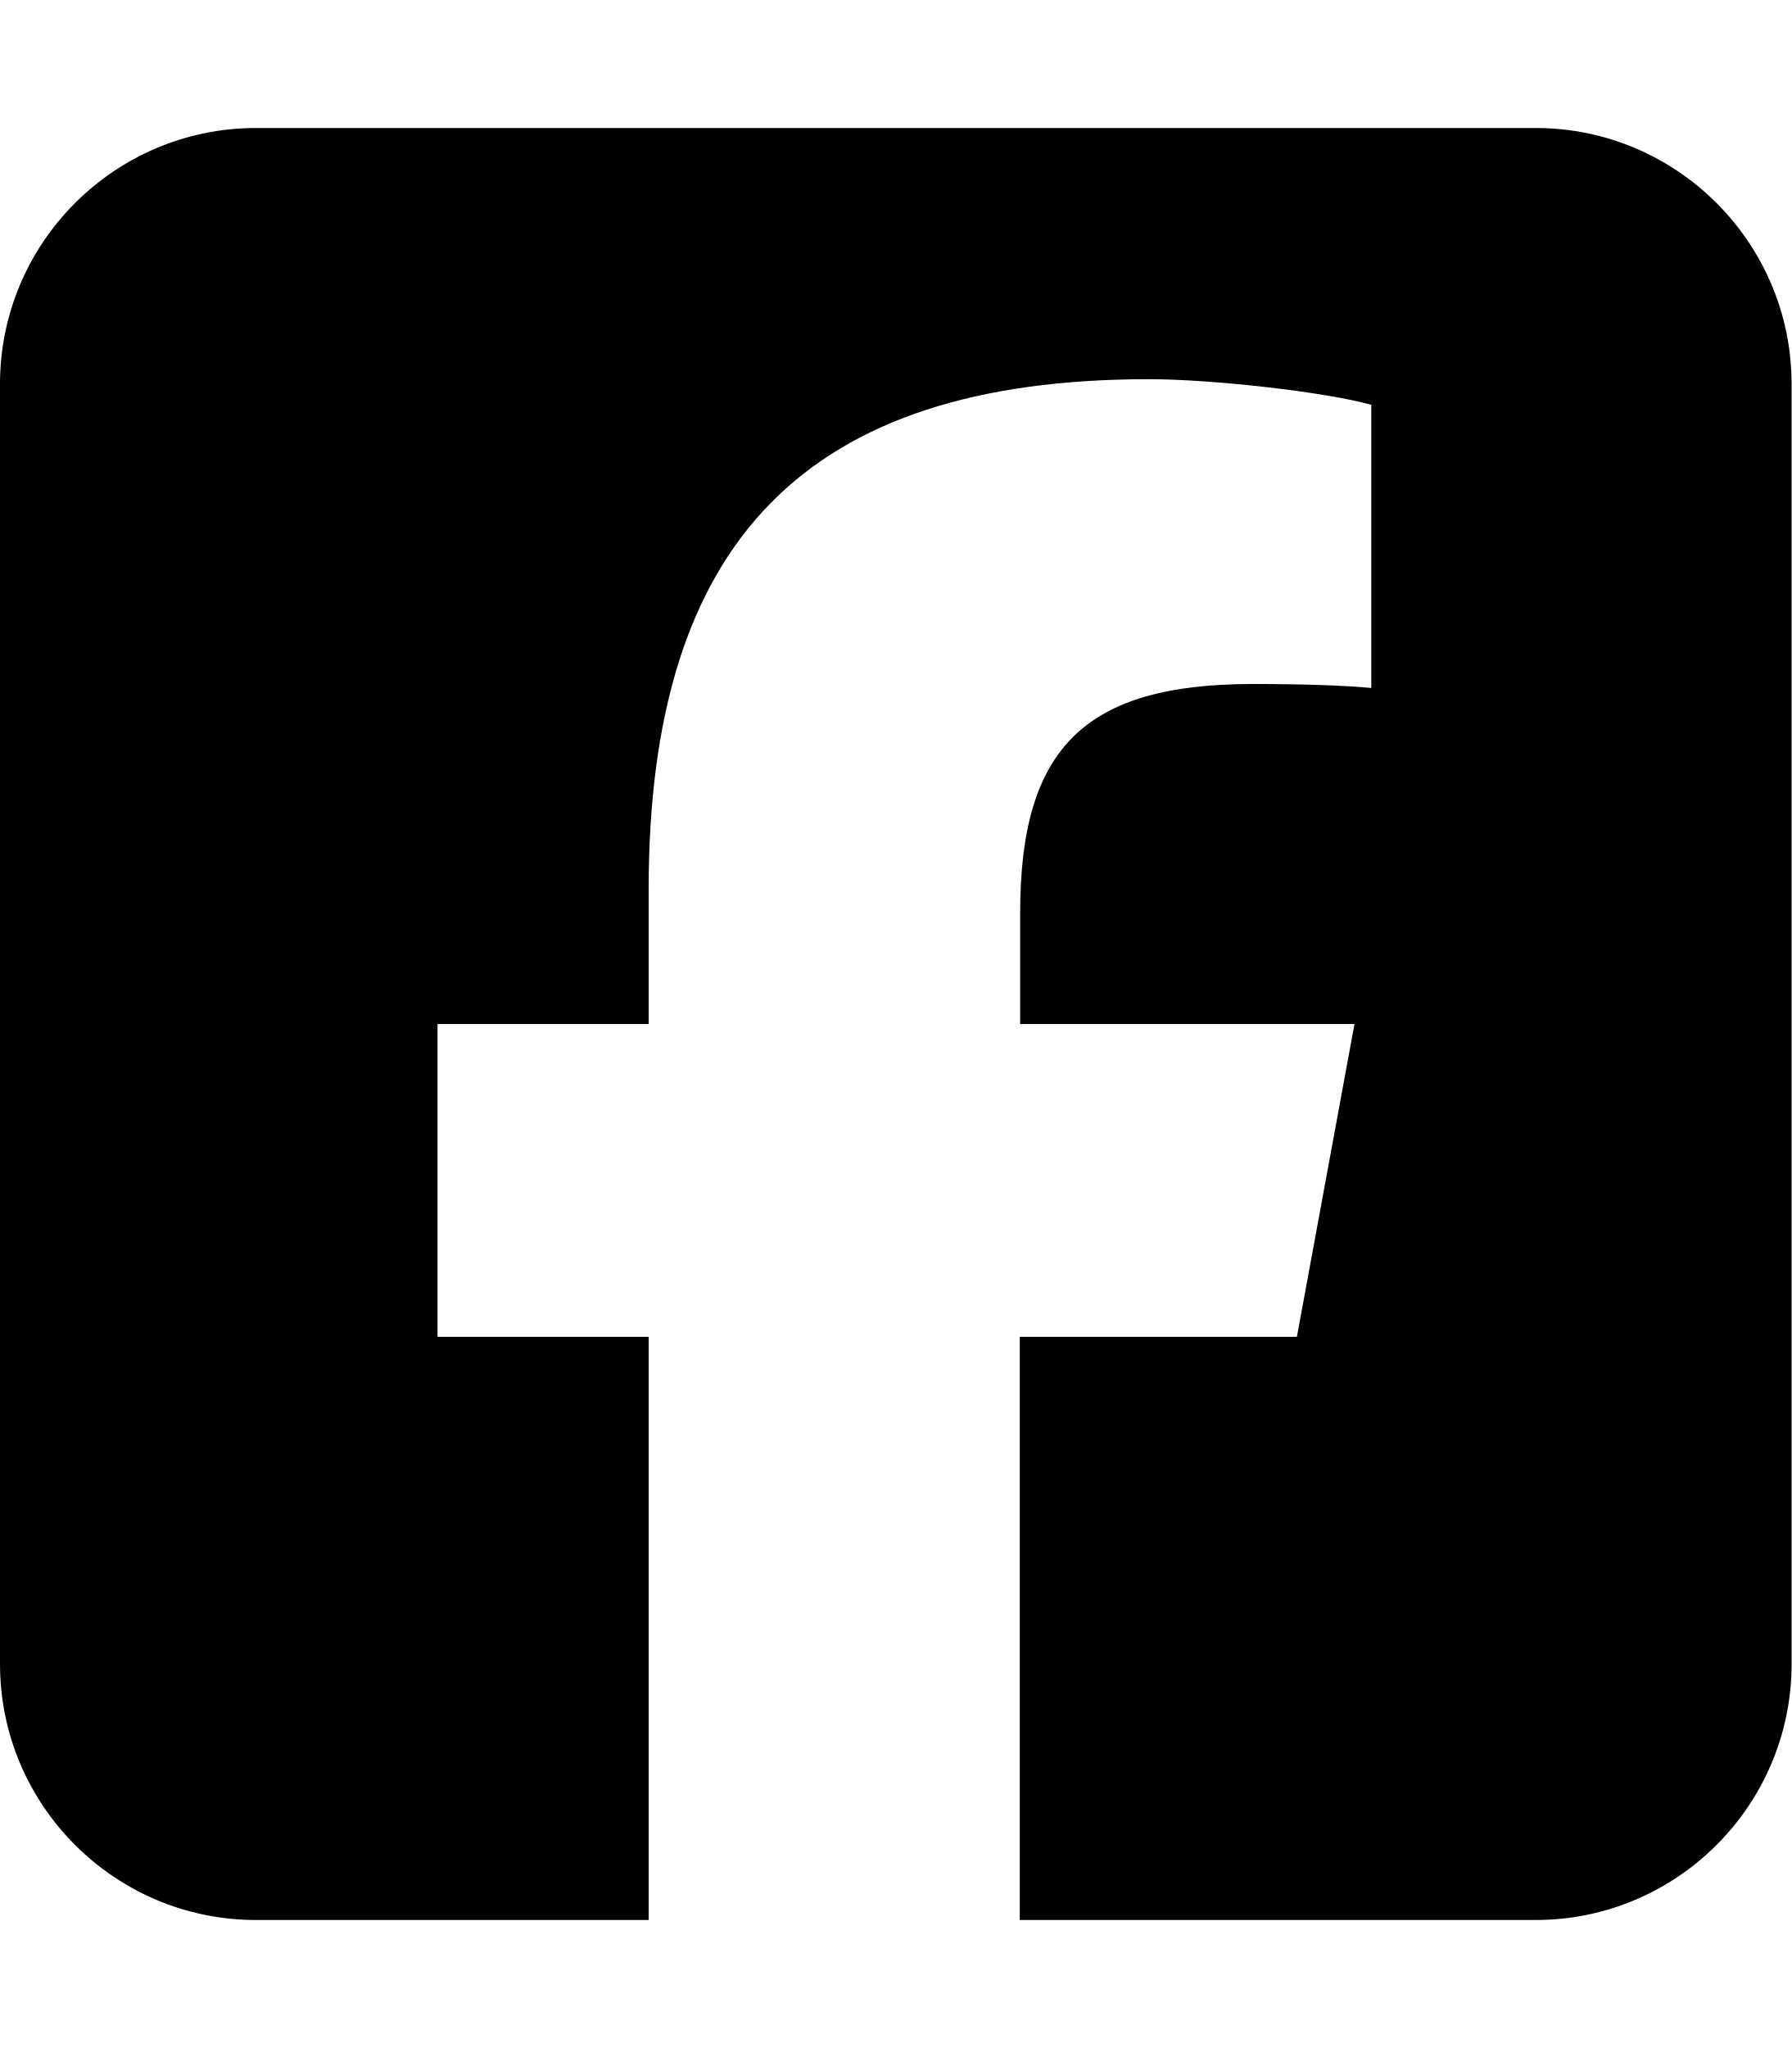
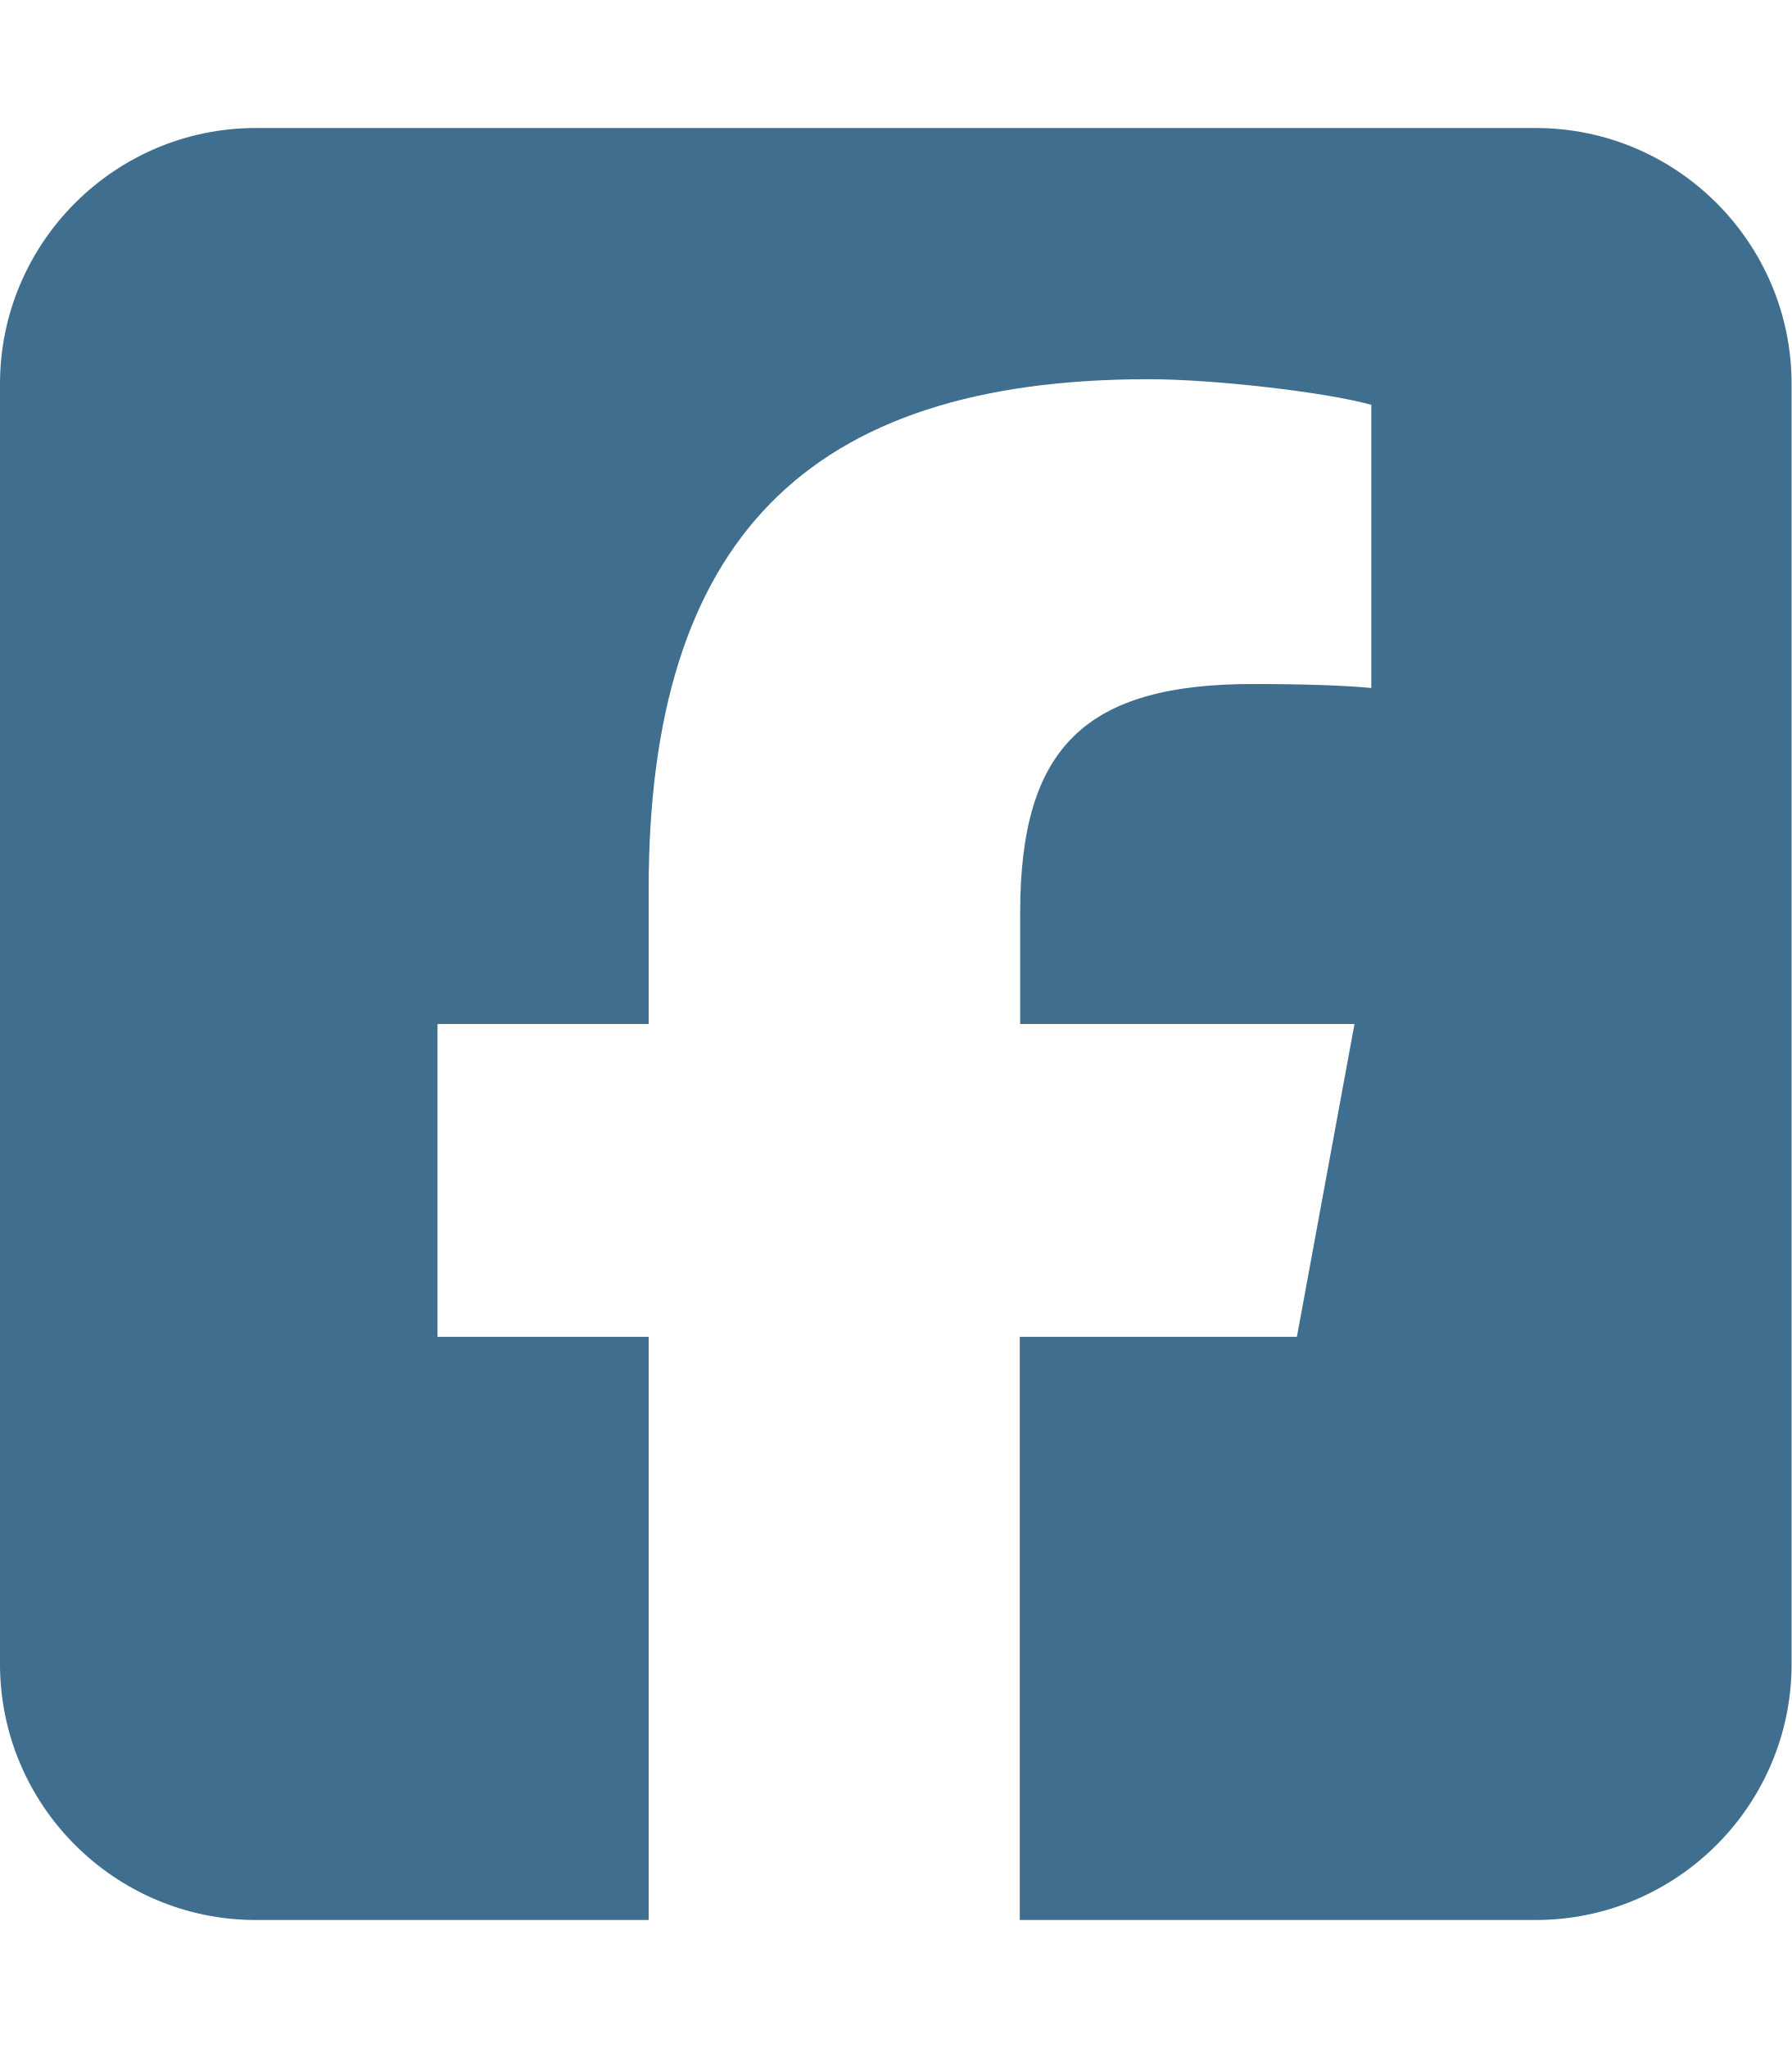
<svg xmlns="http://www.w3.org/2000/svg" viewBox="0 0 448 512">
-   <path d="M64 32C28.7 32 0 60.7 0 96V416c0 35.3 28.7 64 64 64h98.2V334.2H109.4V256h52.8V222.3c0-87.1 39.4-127.5 125-127.5c16.2 0 44.2 3.2 55.7 6.4V172c-6-.6-16.5-1-29.6-1c-42 0-58.2 15.9-58.2 57.2V256h83.6l-14.4 78.2H255V480H384c35.3 0 64-28.7 64-64V96c0-35.3-28.7-64-64-64H64z" />
+   <path fill="#406e8e" d="M64 32C28.7 32 0 60.7 0 96V416c0 35.3 28.7 64 64 64h98.2V334.2H109.4V256h52.8V222.3c0-87.1 39.4-127.5 125-127.5c16.2 0 44.2 3.2 55.7 6.4V172c-6-.6-16.5-1-29.6-1c-42 0-58.2 15.9-58.2 57.2V256h83.6l-14.4 78.2H255V480H384c35.3 0 64-28.7 64-64V96c0-35.3-28.7-64-64-64H64z" />
</svg>
